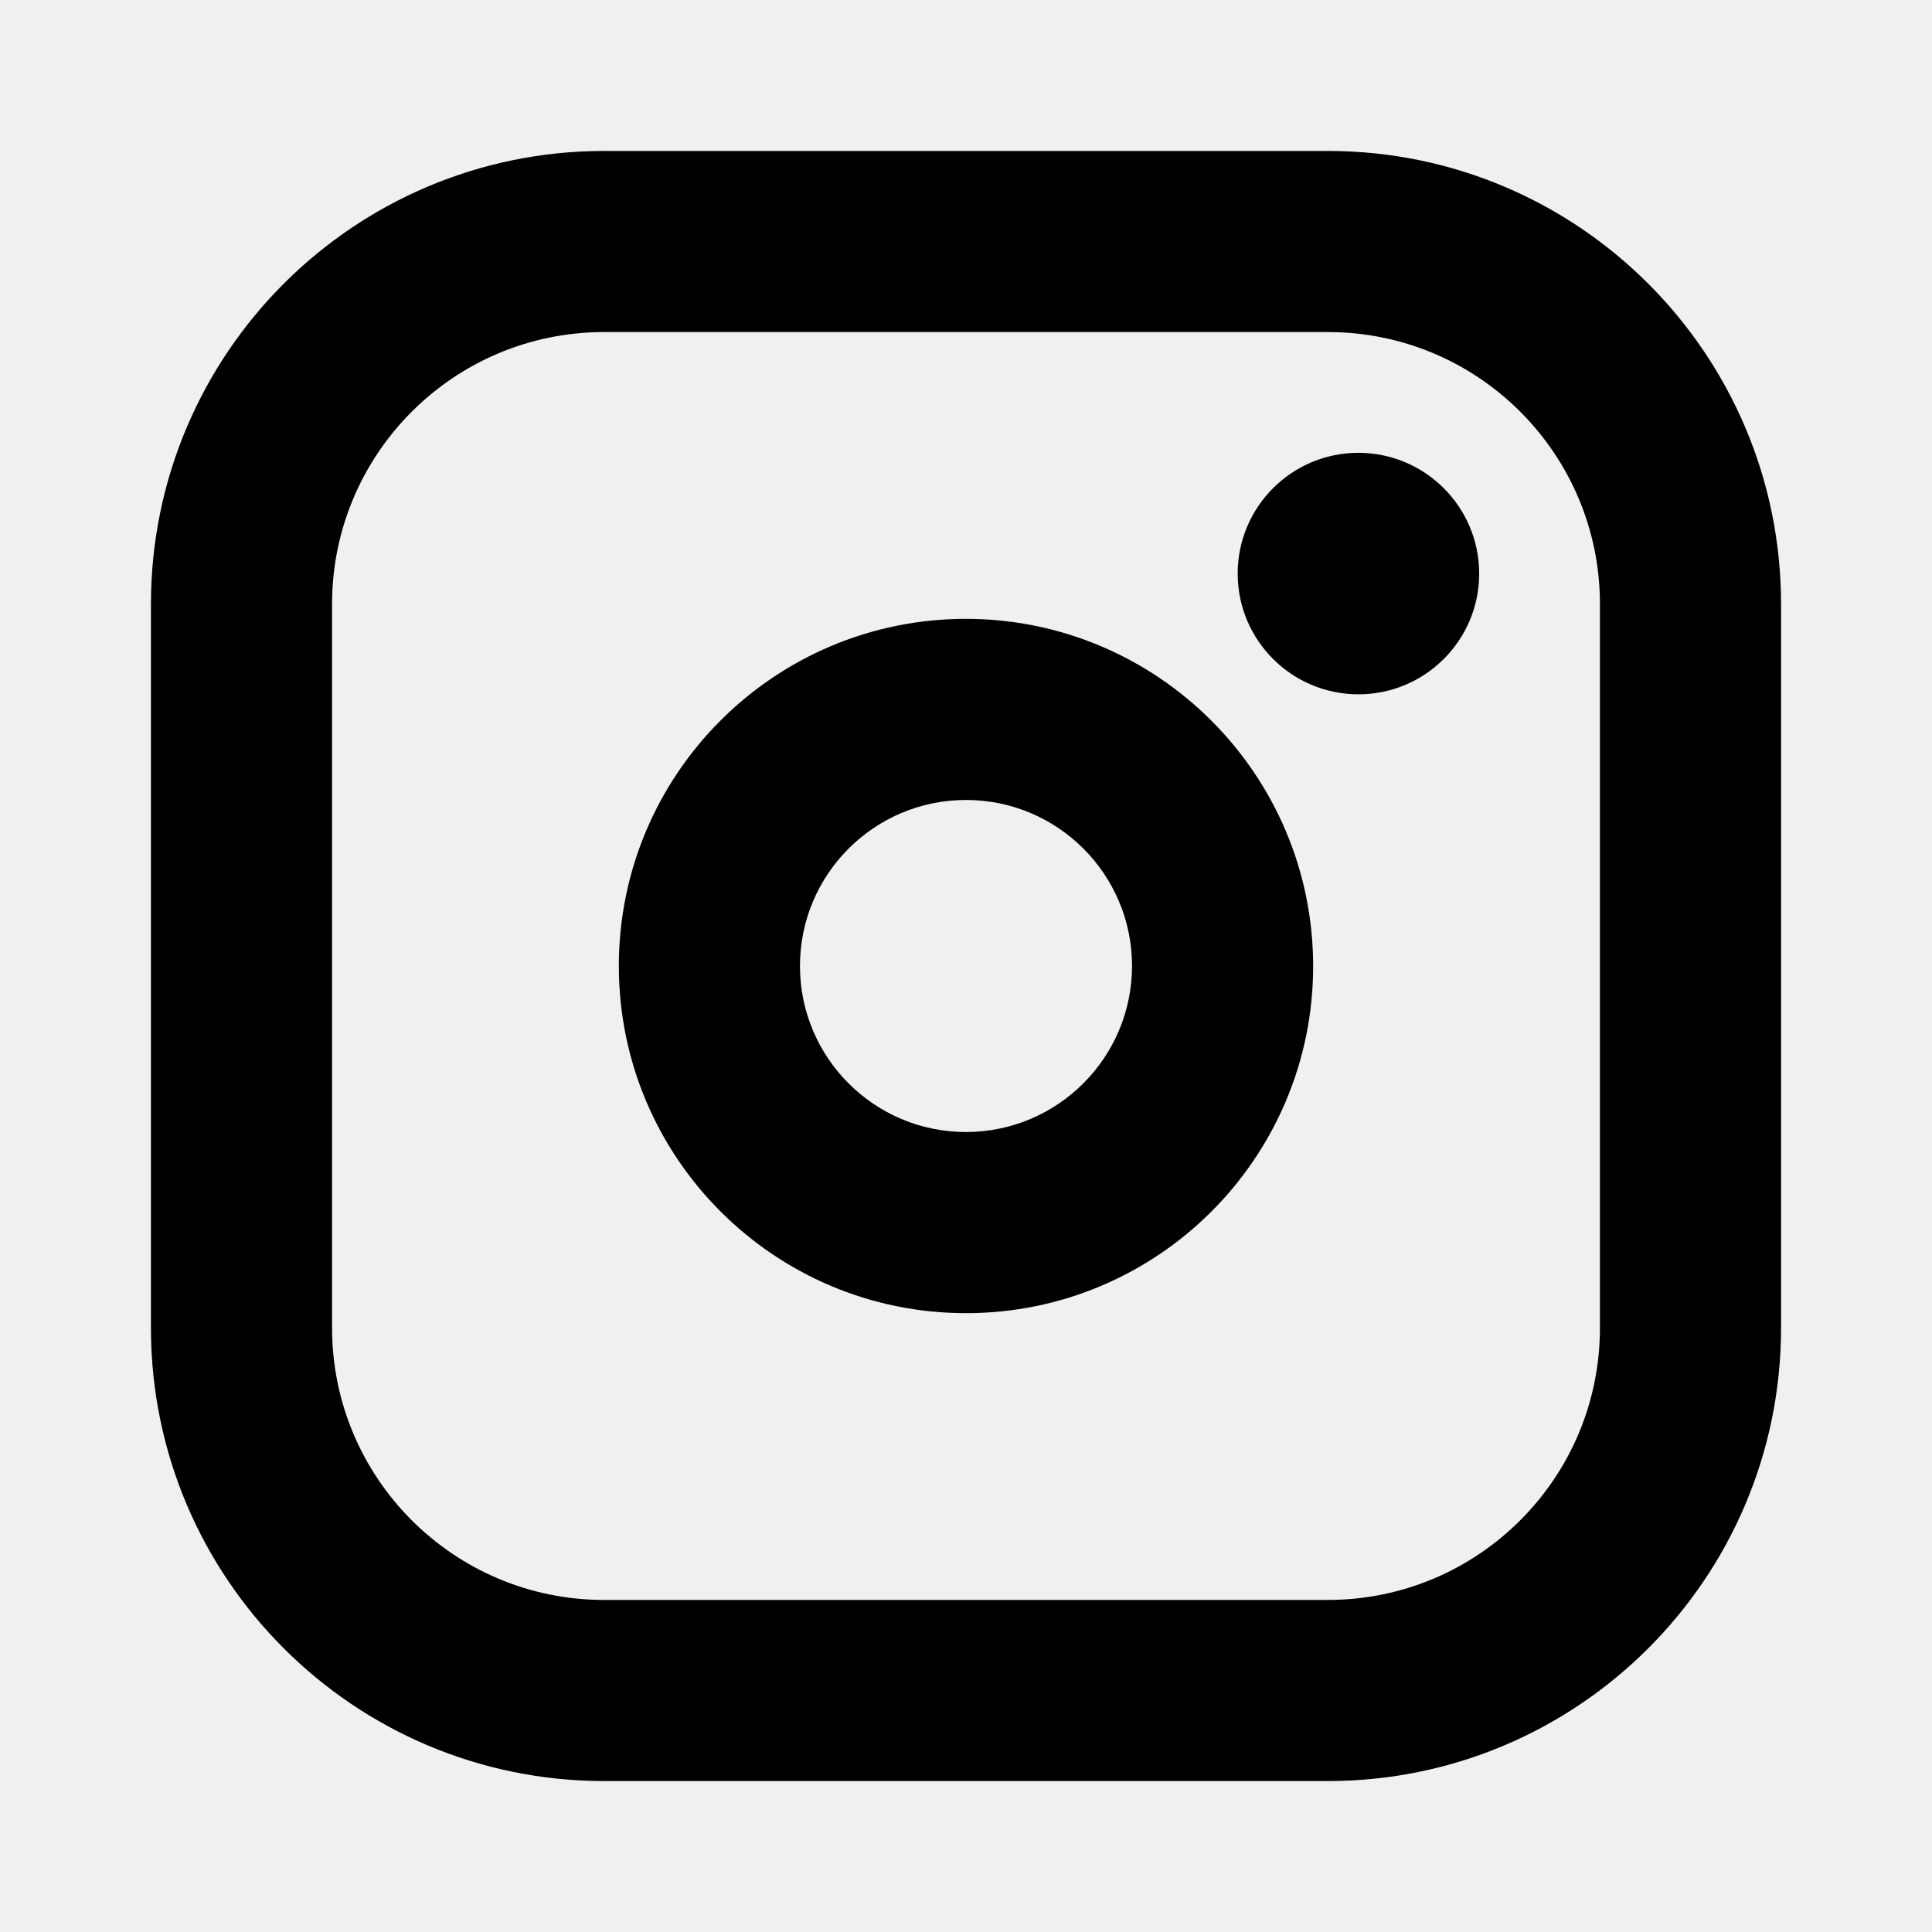
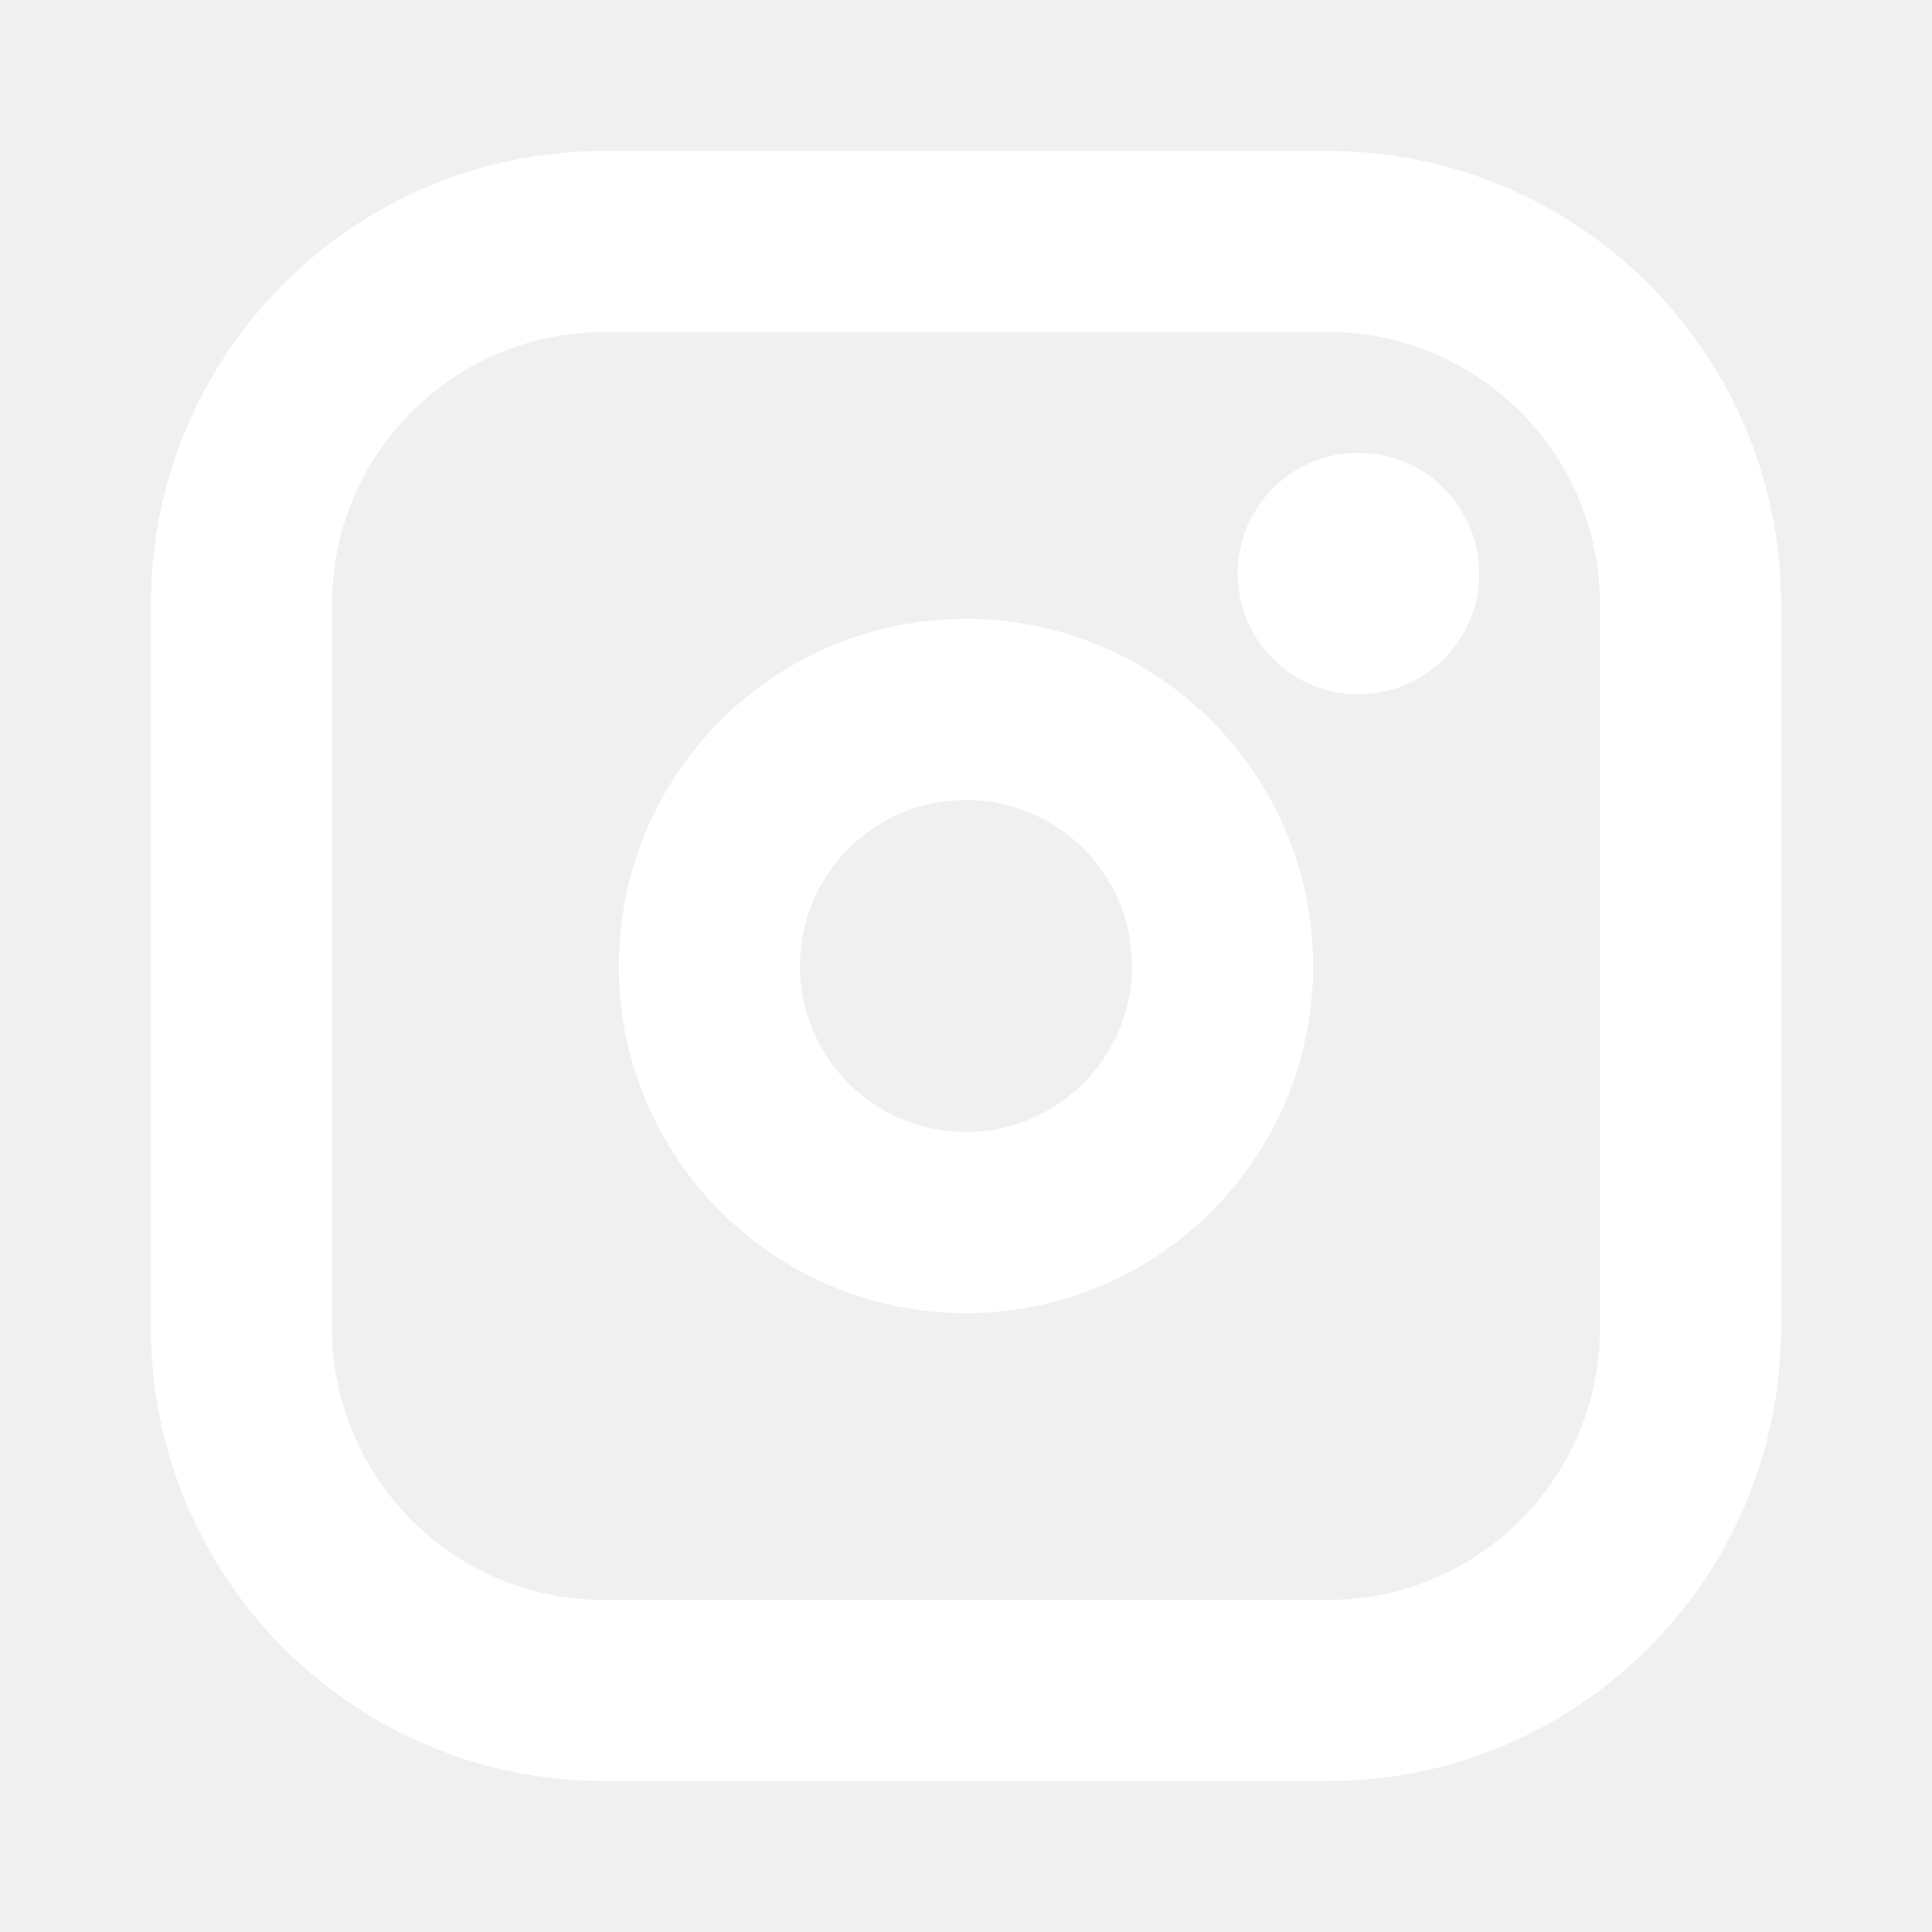
- <svg xmlns="http://www.w3.org/2000/svg" fill="#000" width="25px" height="25px" viewBox="0 0 256 256" id="Flat">
+ <svg xmlns="http://www.w3.org/2000/svg" fill="#fff" width="25px" height="25px" viewBox="0 0 256 256" id="Flat">
  <path d="M128,82a46,46,0,1,0,46,46A46.052,46.052,0,0,0,128,82Zm0,68a22,22,0,1,1,22-22A22.025,22.025,0,0,1,128,150ZM176,20H80A60.068,60.068,0,0,0,20,80v96a60.068,60.068,0,0,0,60,60h96a60.068,60.068,0,0,0,60-60V80A60.068,60.068,0,0,0,176,20Zm36,156a36.041,36.041,0,0,1-36,36H80a36.041,36.041,0,0,1-36-36V80A36.041,36.041,0,0,1,80,44h96a36.041,36.041,0,0,1,36,36ZM196,76a16,16,0,1,1-16-16A16.018,16.018,0,0,1,196,76Z" />
</svg>
